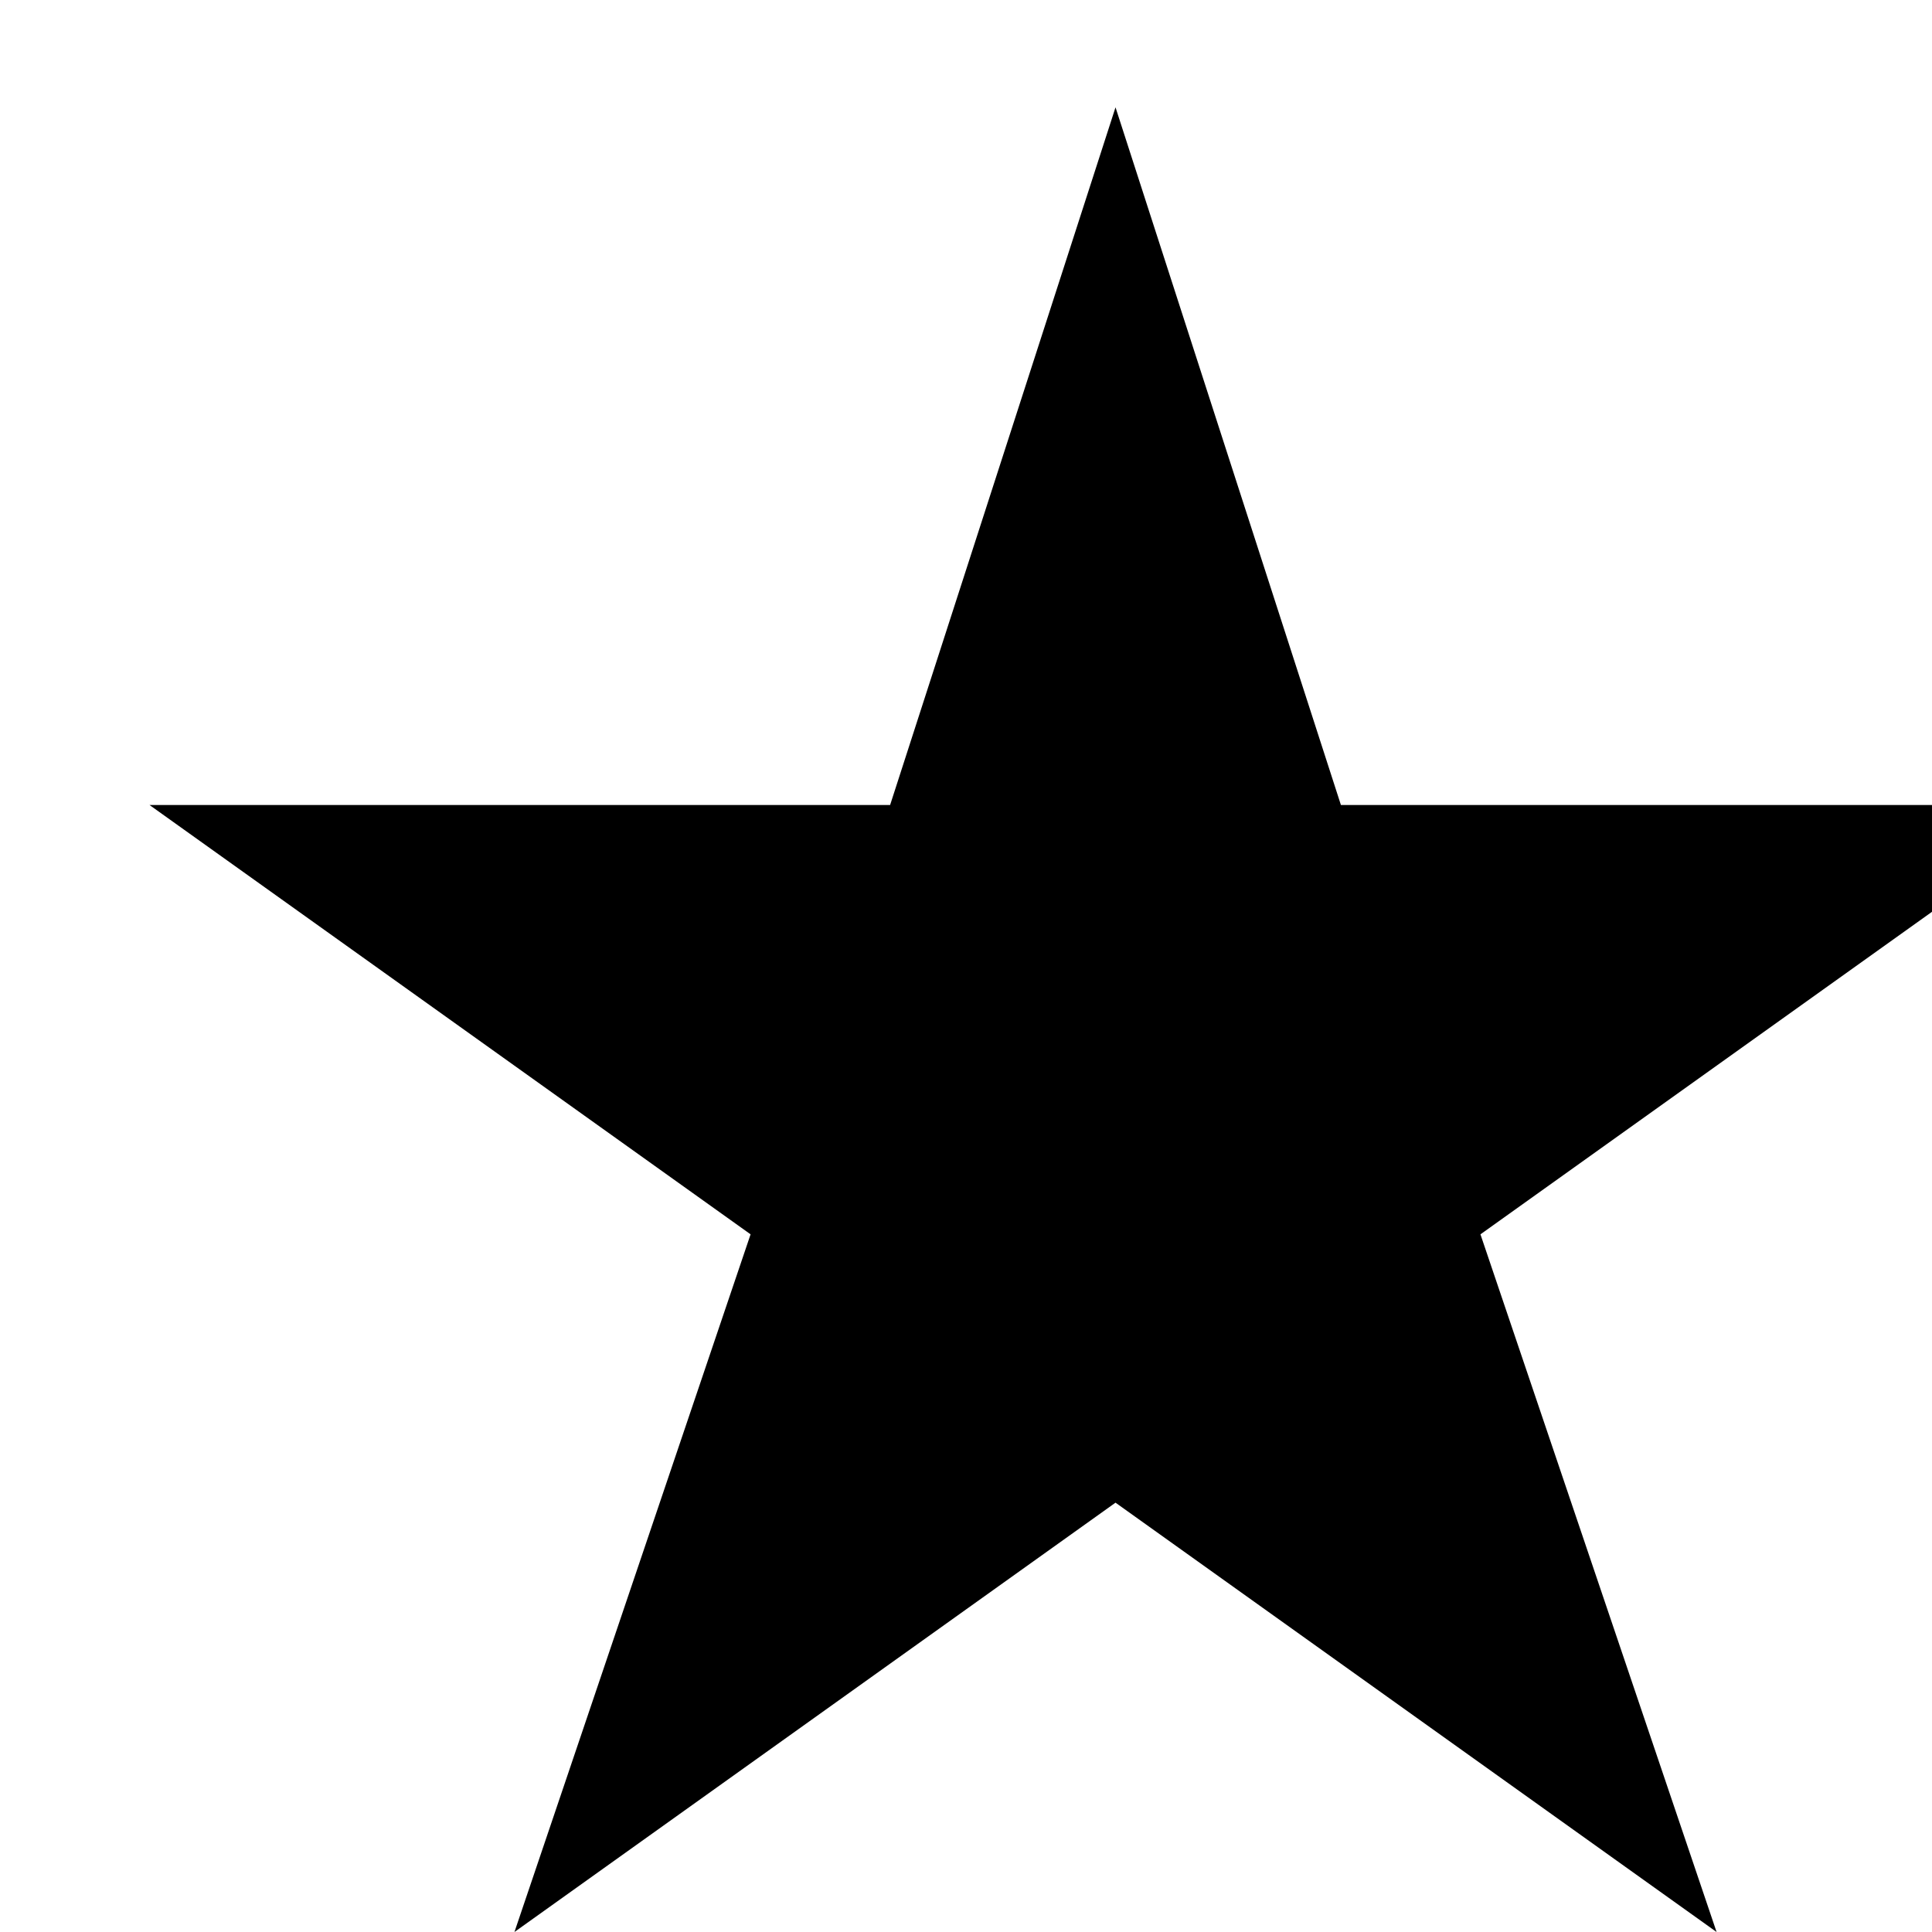
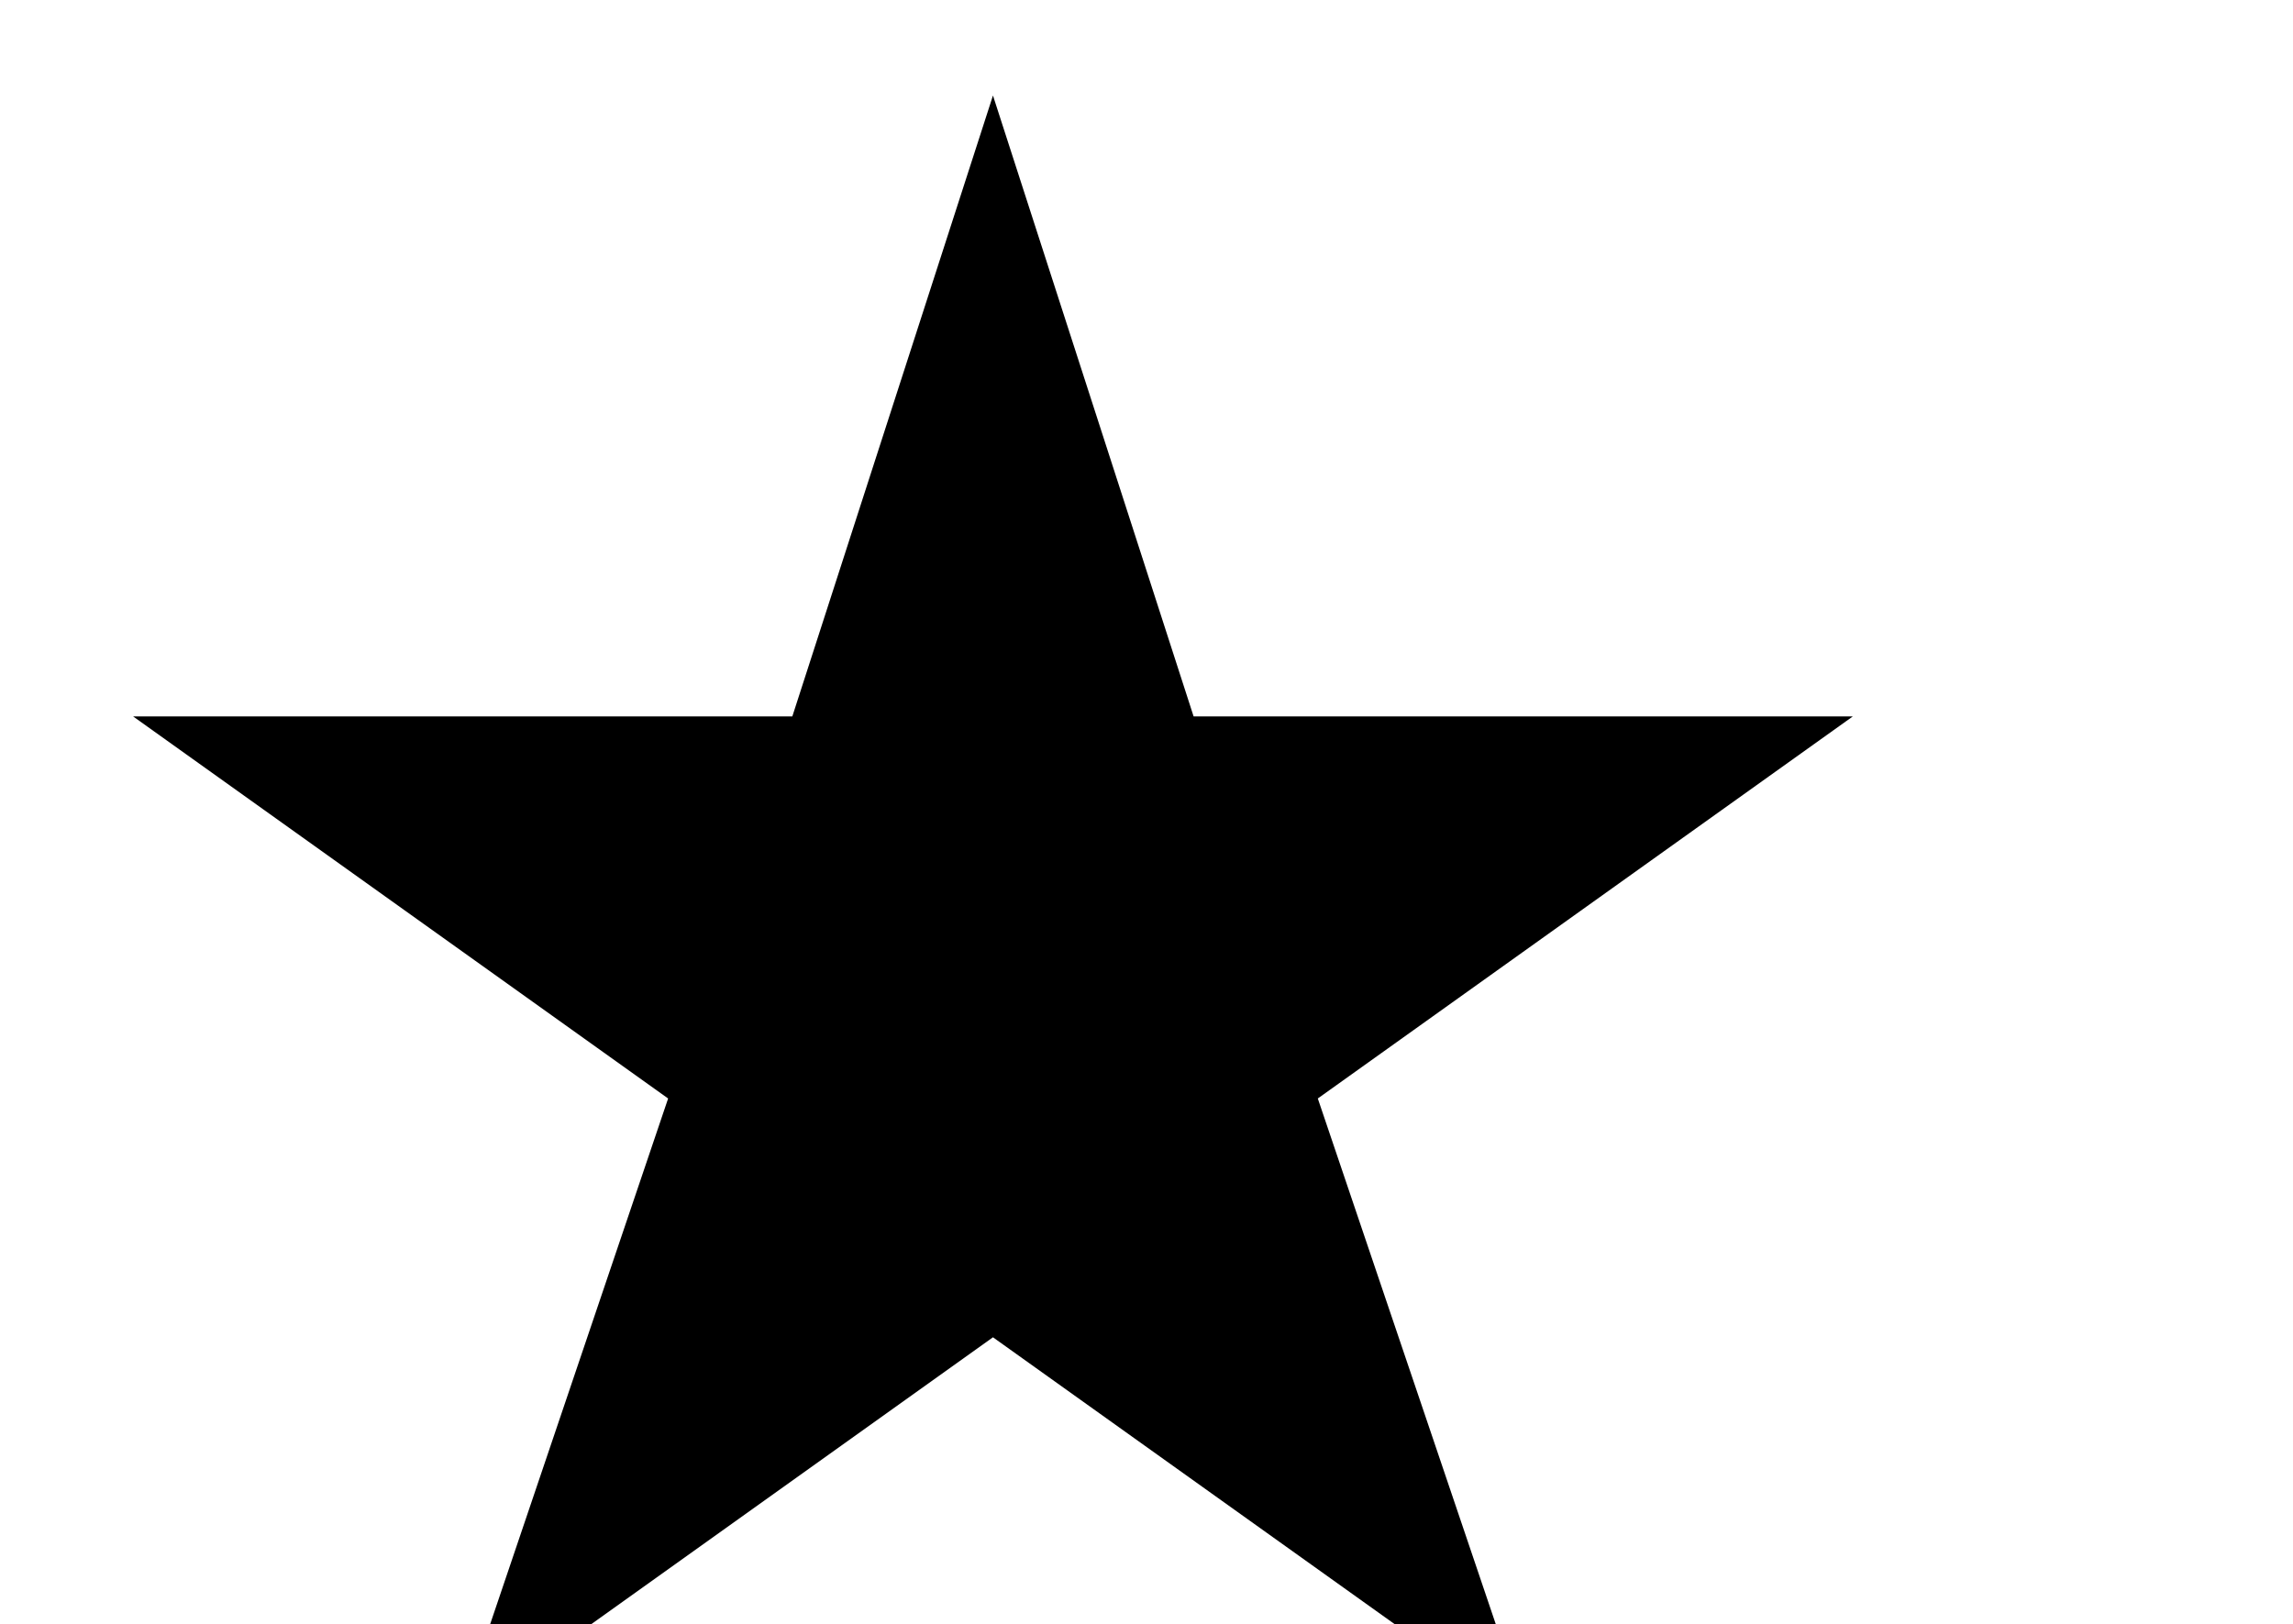
- <svg xmlns="http://www.w3.org/2000/svg" width="18" height="18" viewBox="0 0 18 18" fill="none">
+ <svg xmlns="http://www.w3.org/2000/svg" width="24" height="17" viewBox="0 0 24 17" fill="none">
  <path d="M10.393 1L12.493 7.5H19.393L13.793 11.5L15.993 18L10.393 14L4.793 18L6.993 11.5L1.393 7.5H8.293L10.393 1Z" fill="black" />
</svg>
